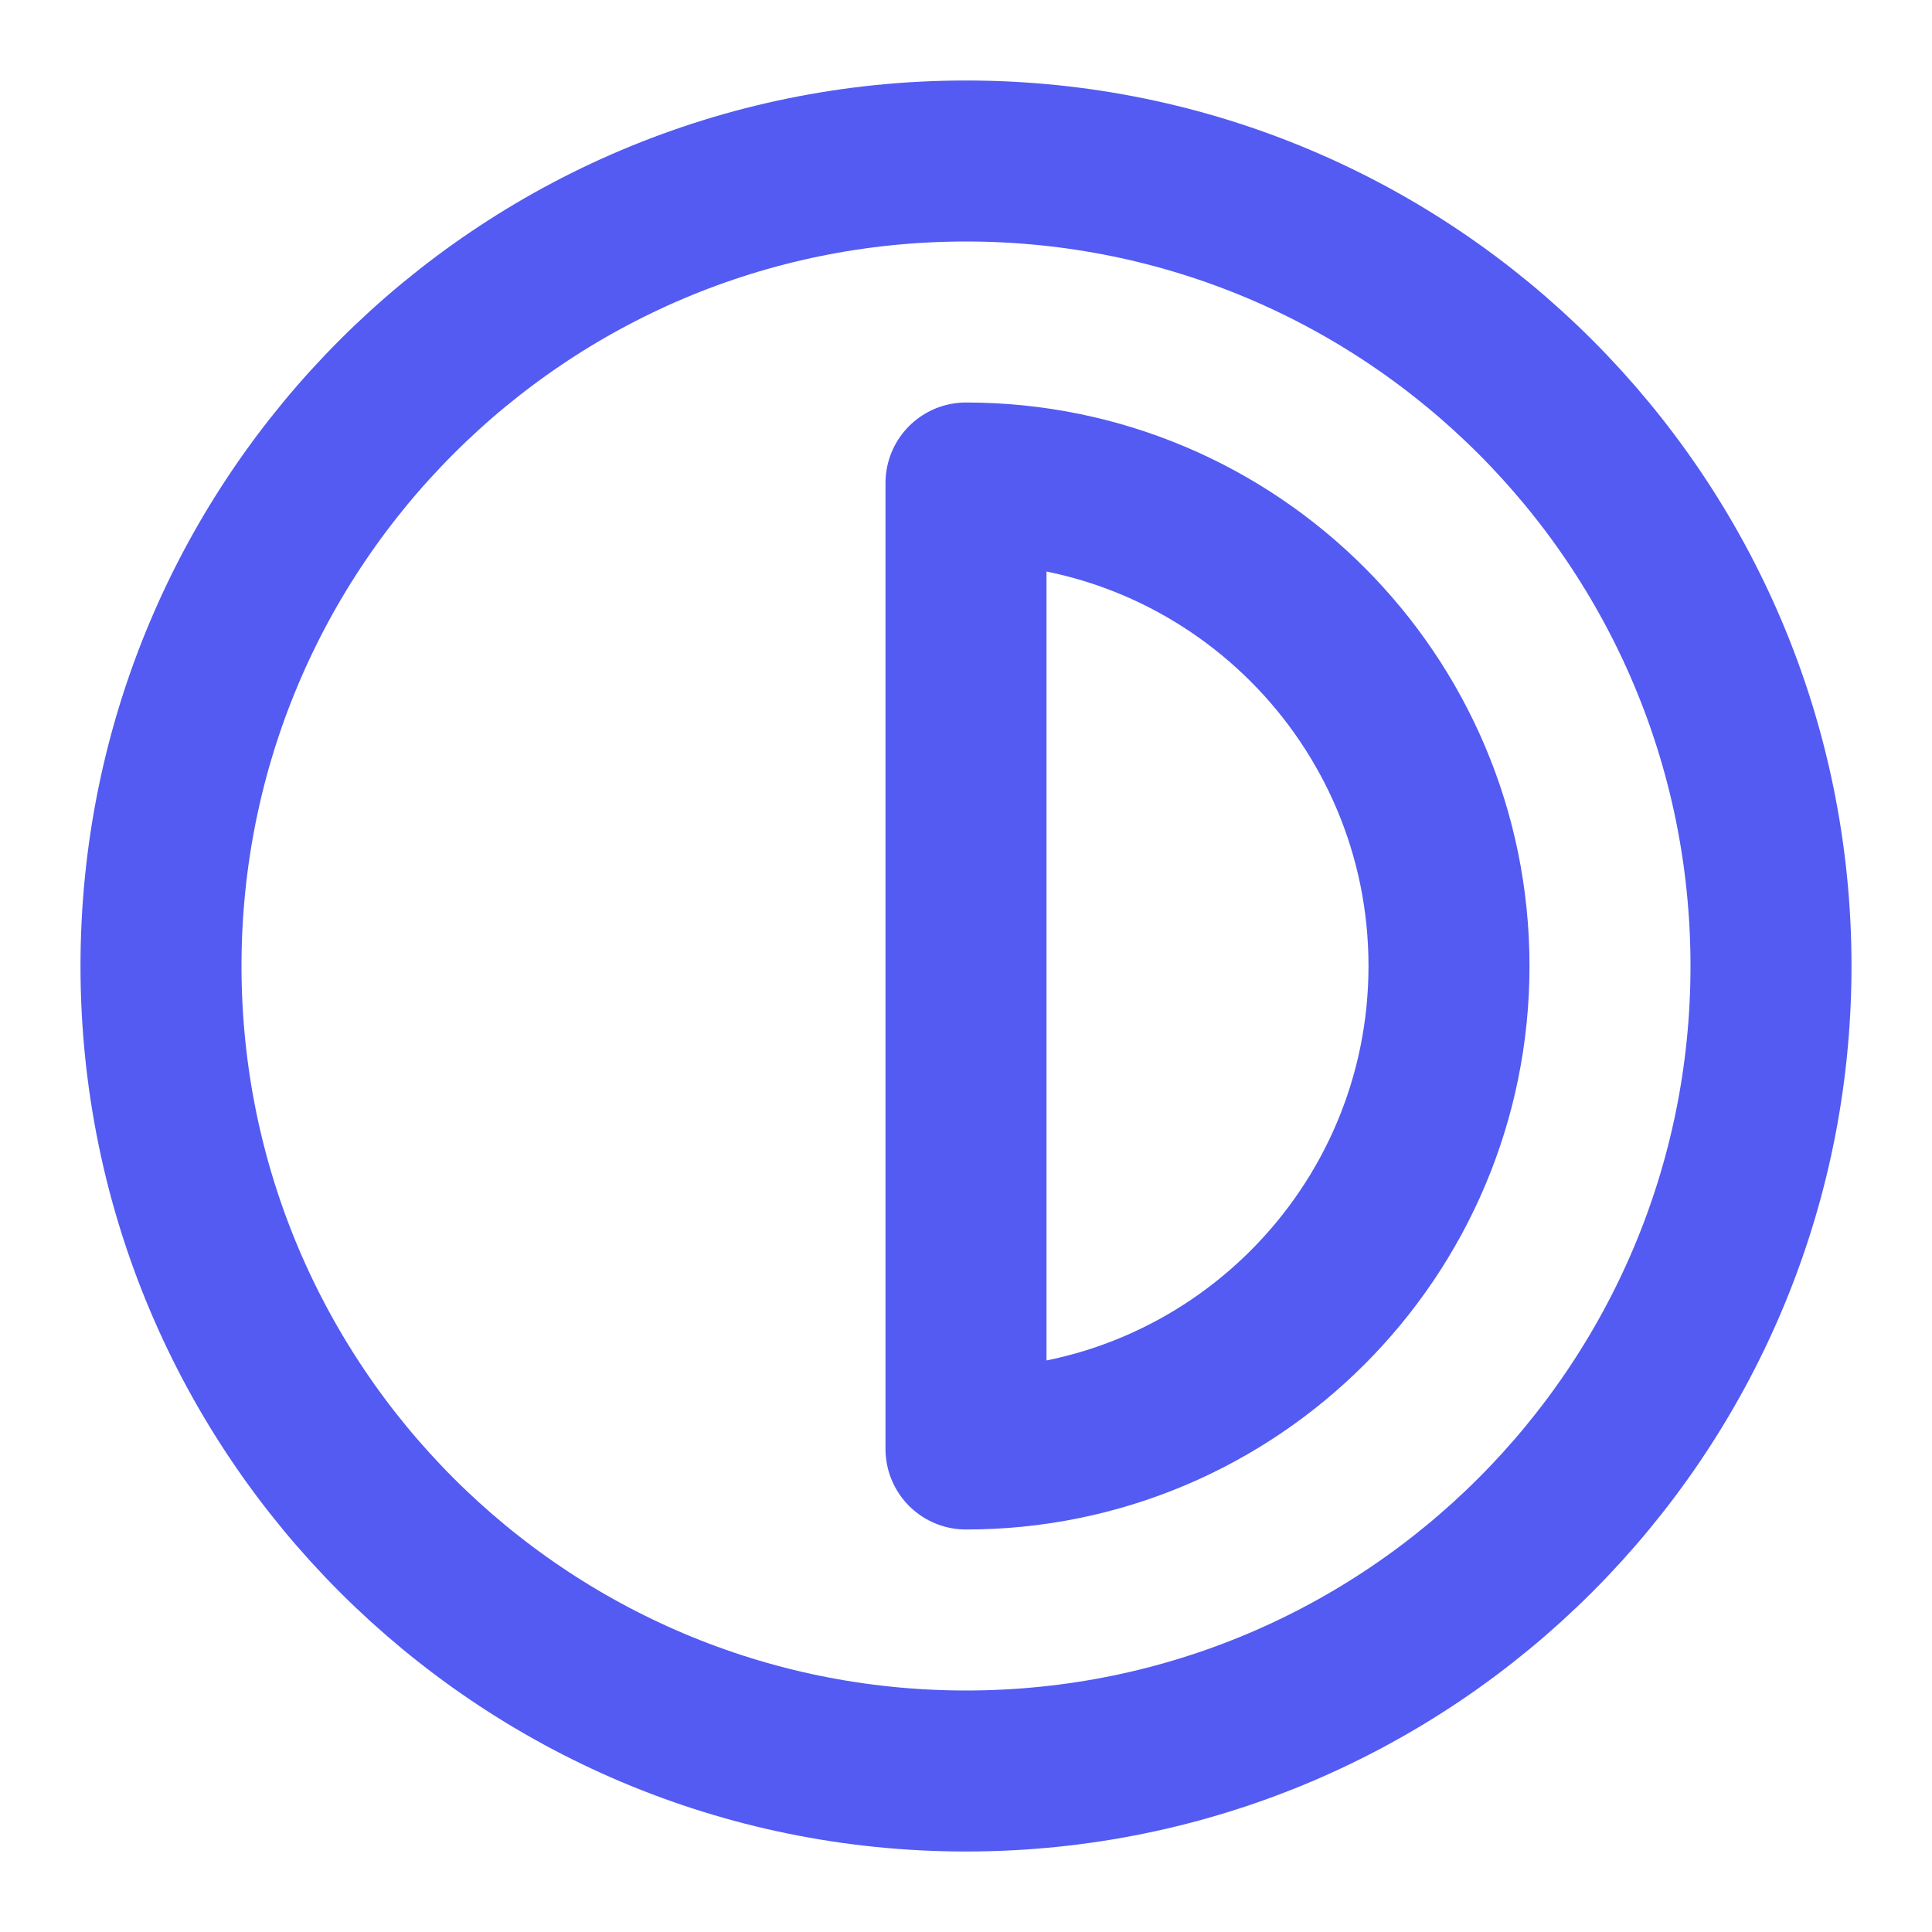
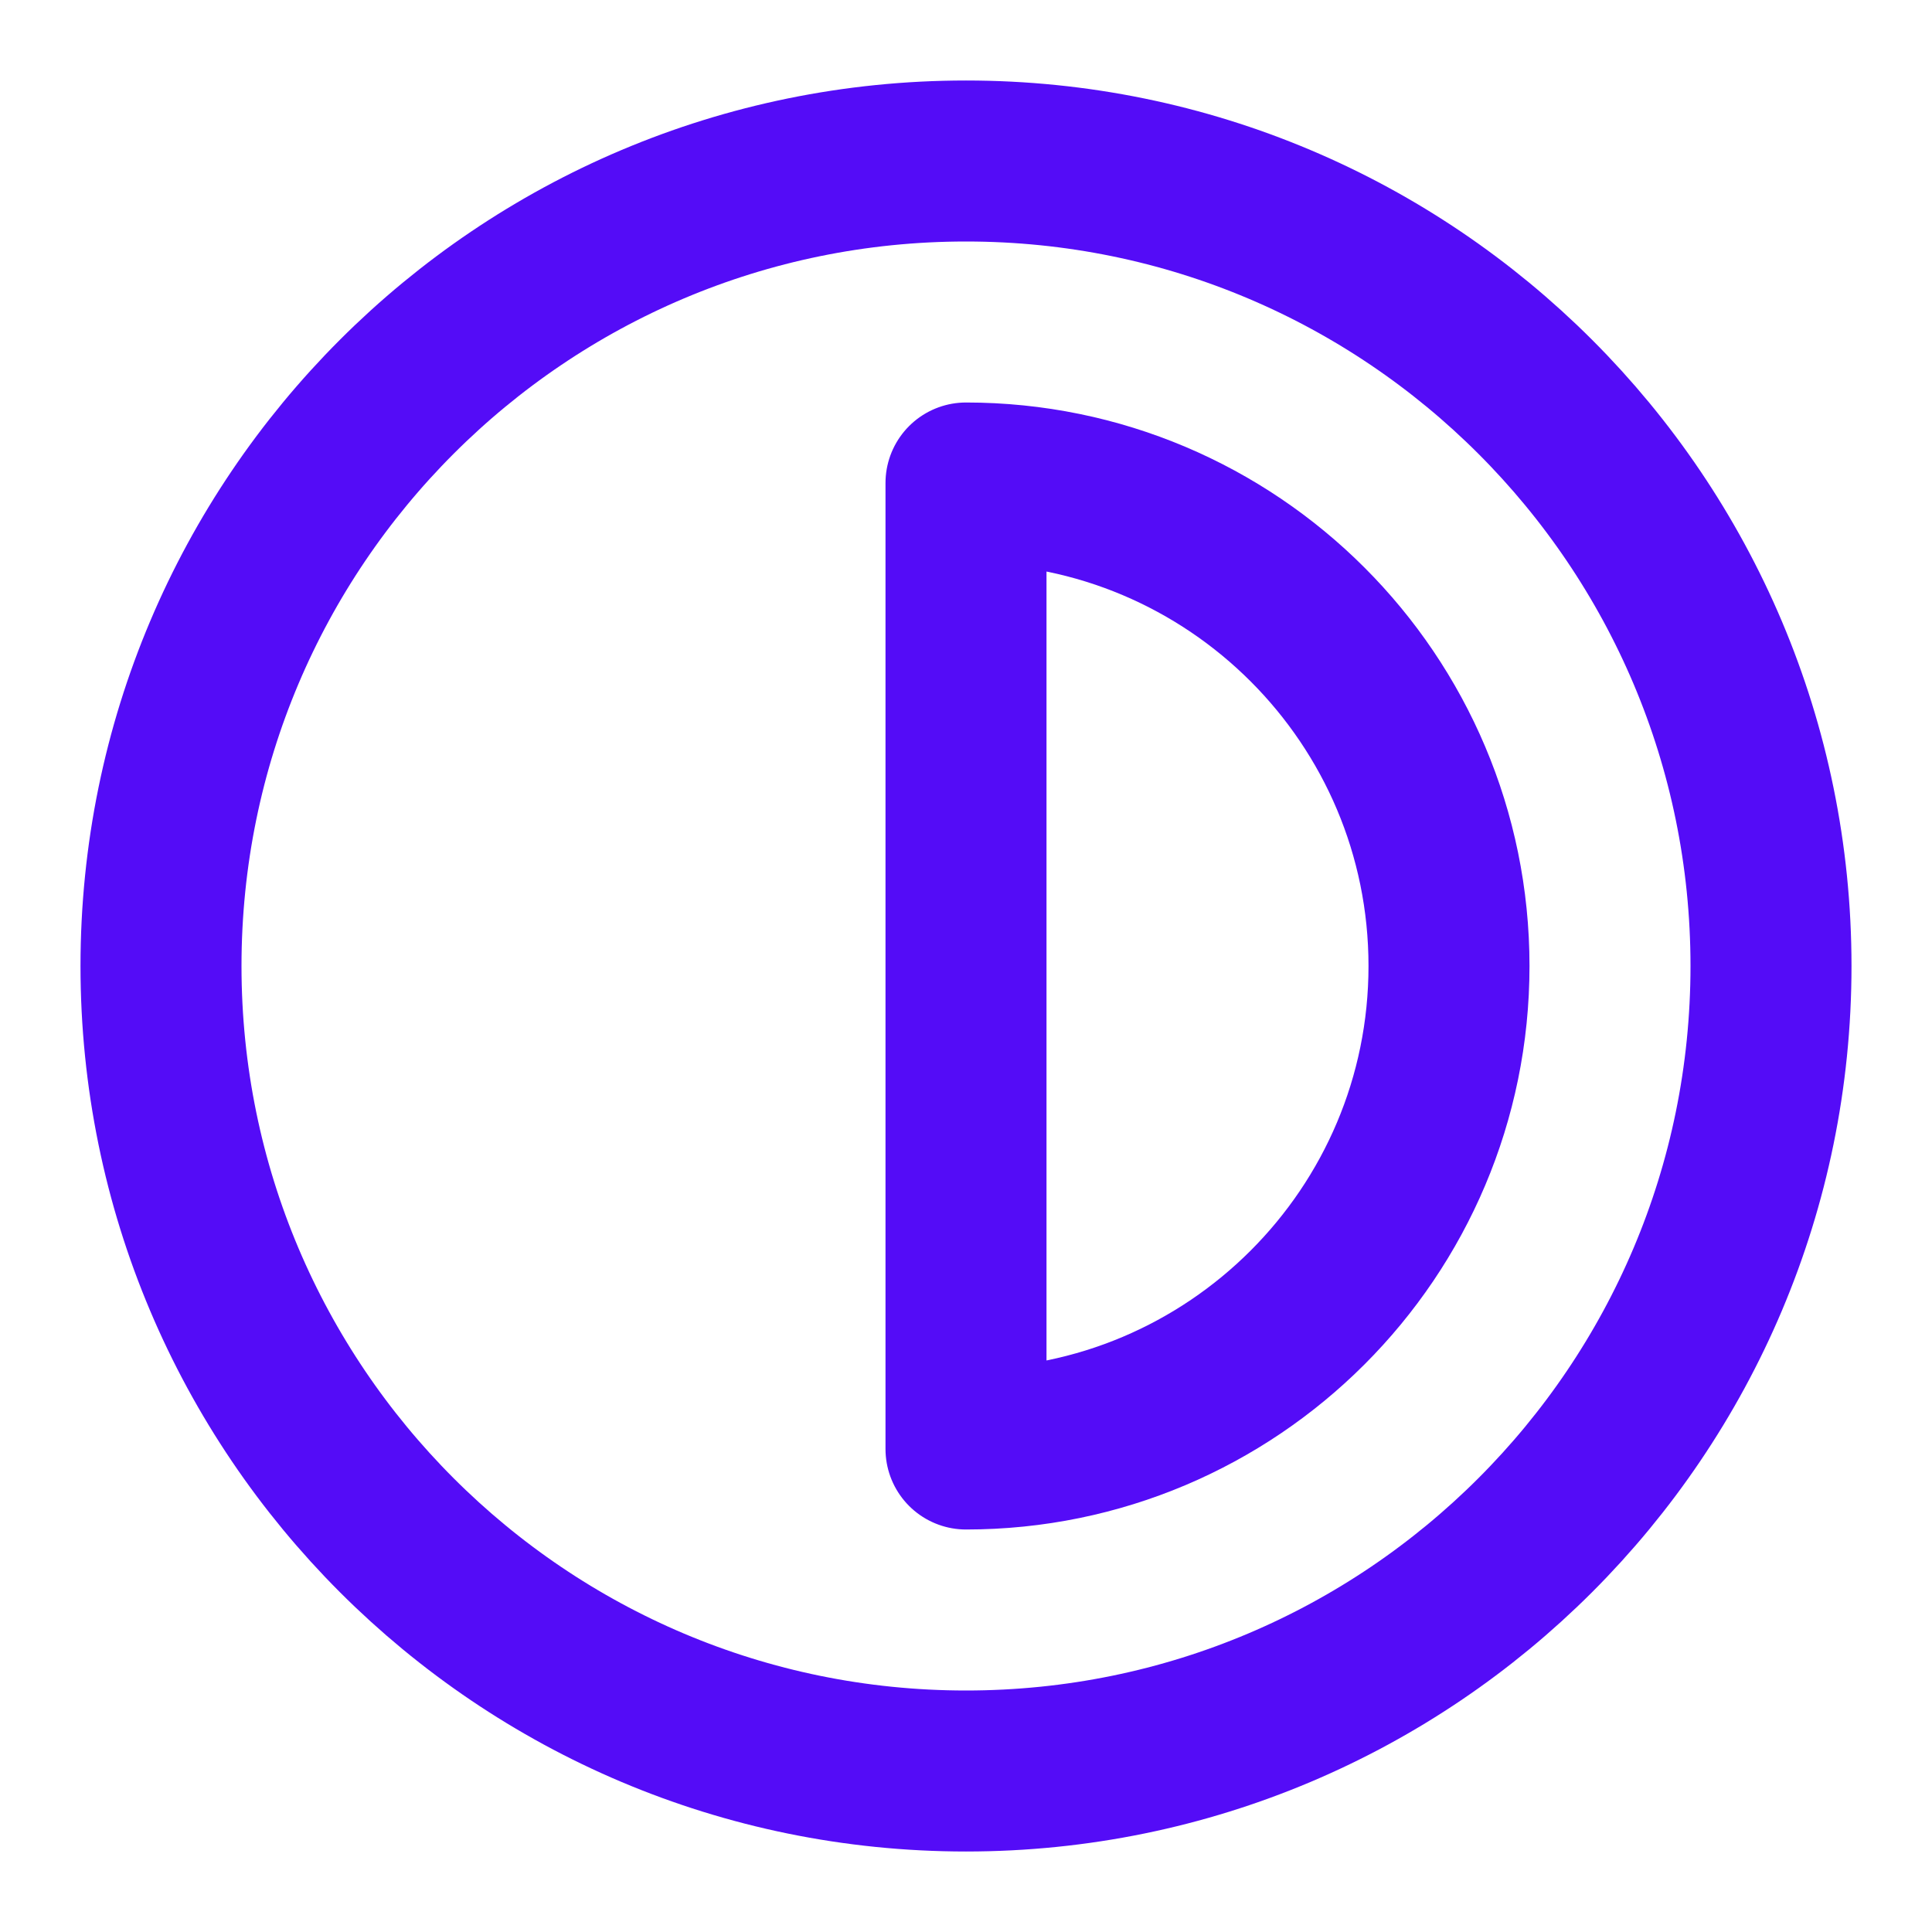
- <svg xmlns="http://www.w3.org/2000/svg" width="24" height="24" fill="none" stroke="#535bf2" stroke-linecap="round" stroke-linejoin="round" stroke-width="2" viewBox="0 0 24 24">
+ <svg xmlns="http://www.w3.org/2000/svg" width="24" height="24" fill="none" stroke="#540cf7" stroke-linecap="round" stroke-linejoin="round" stroke-width="2" viewBox="0 0 24 24">
  <circle cx="12" cy="12" r="10" />
  <path d="M12 18a6 6 0 0 0 0-12z" />
</svg>
